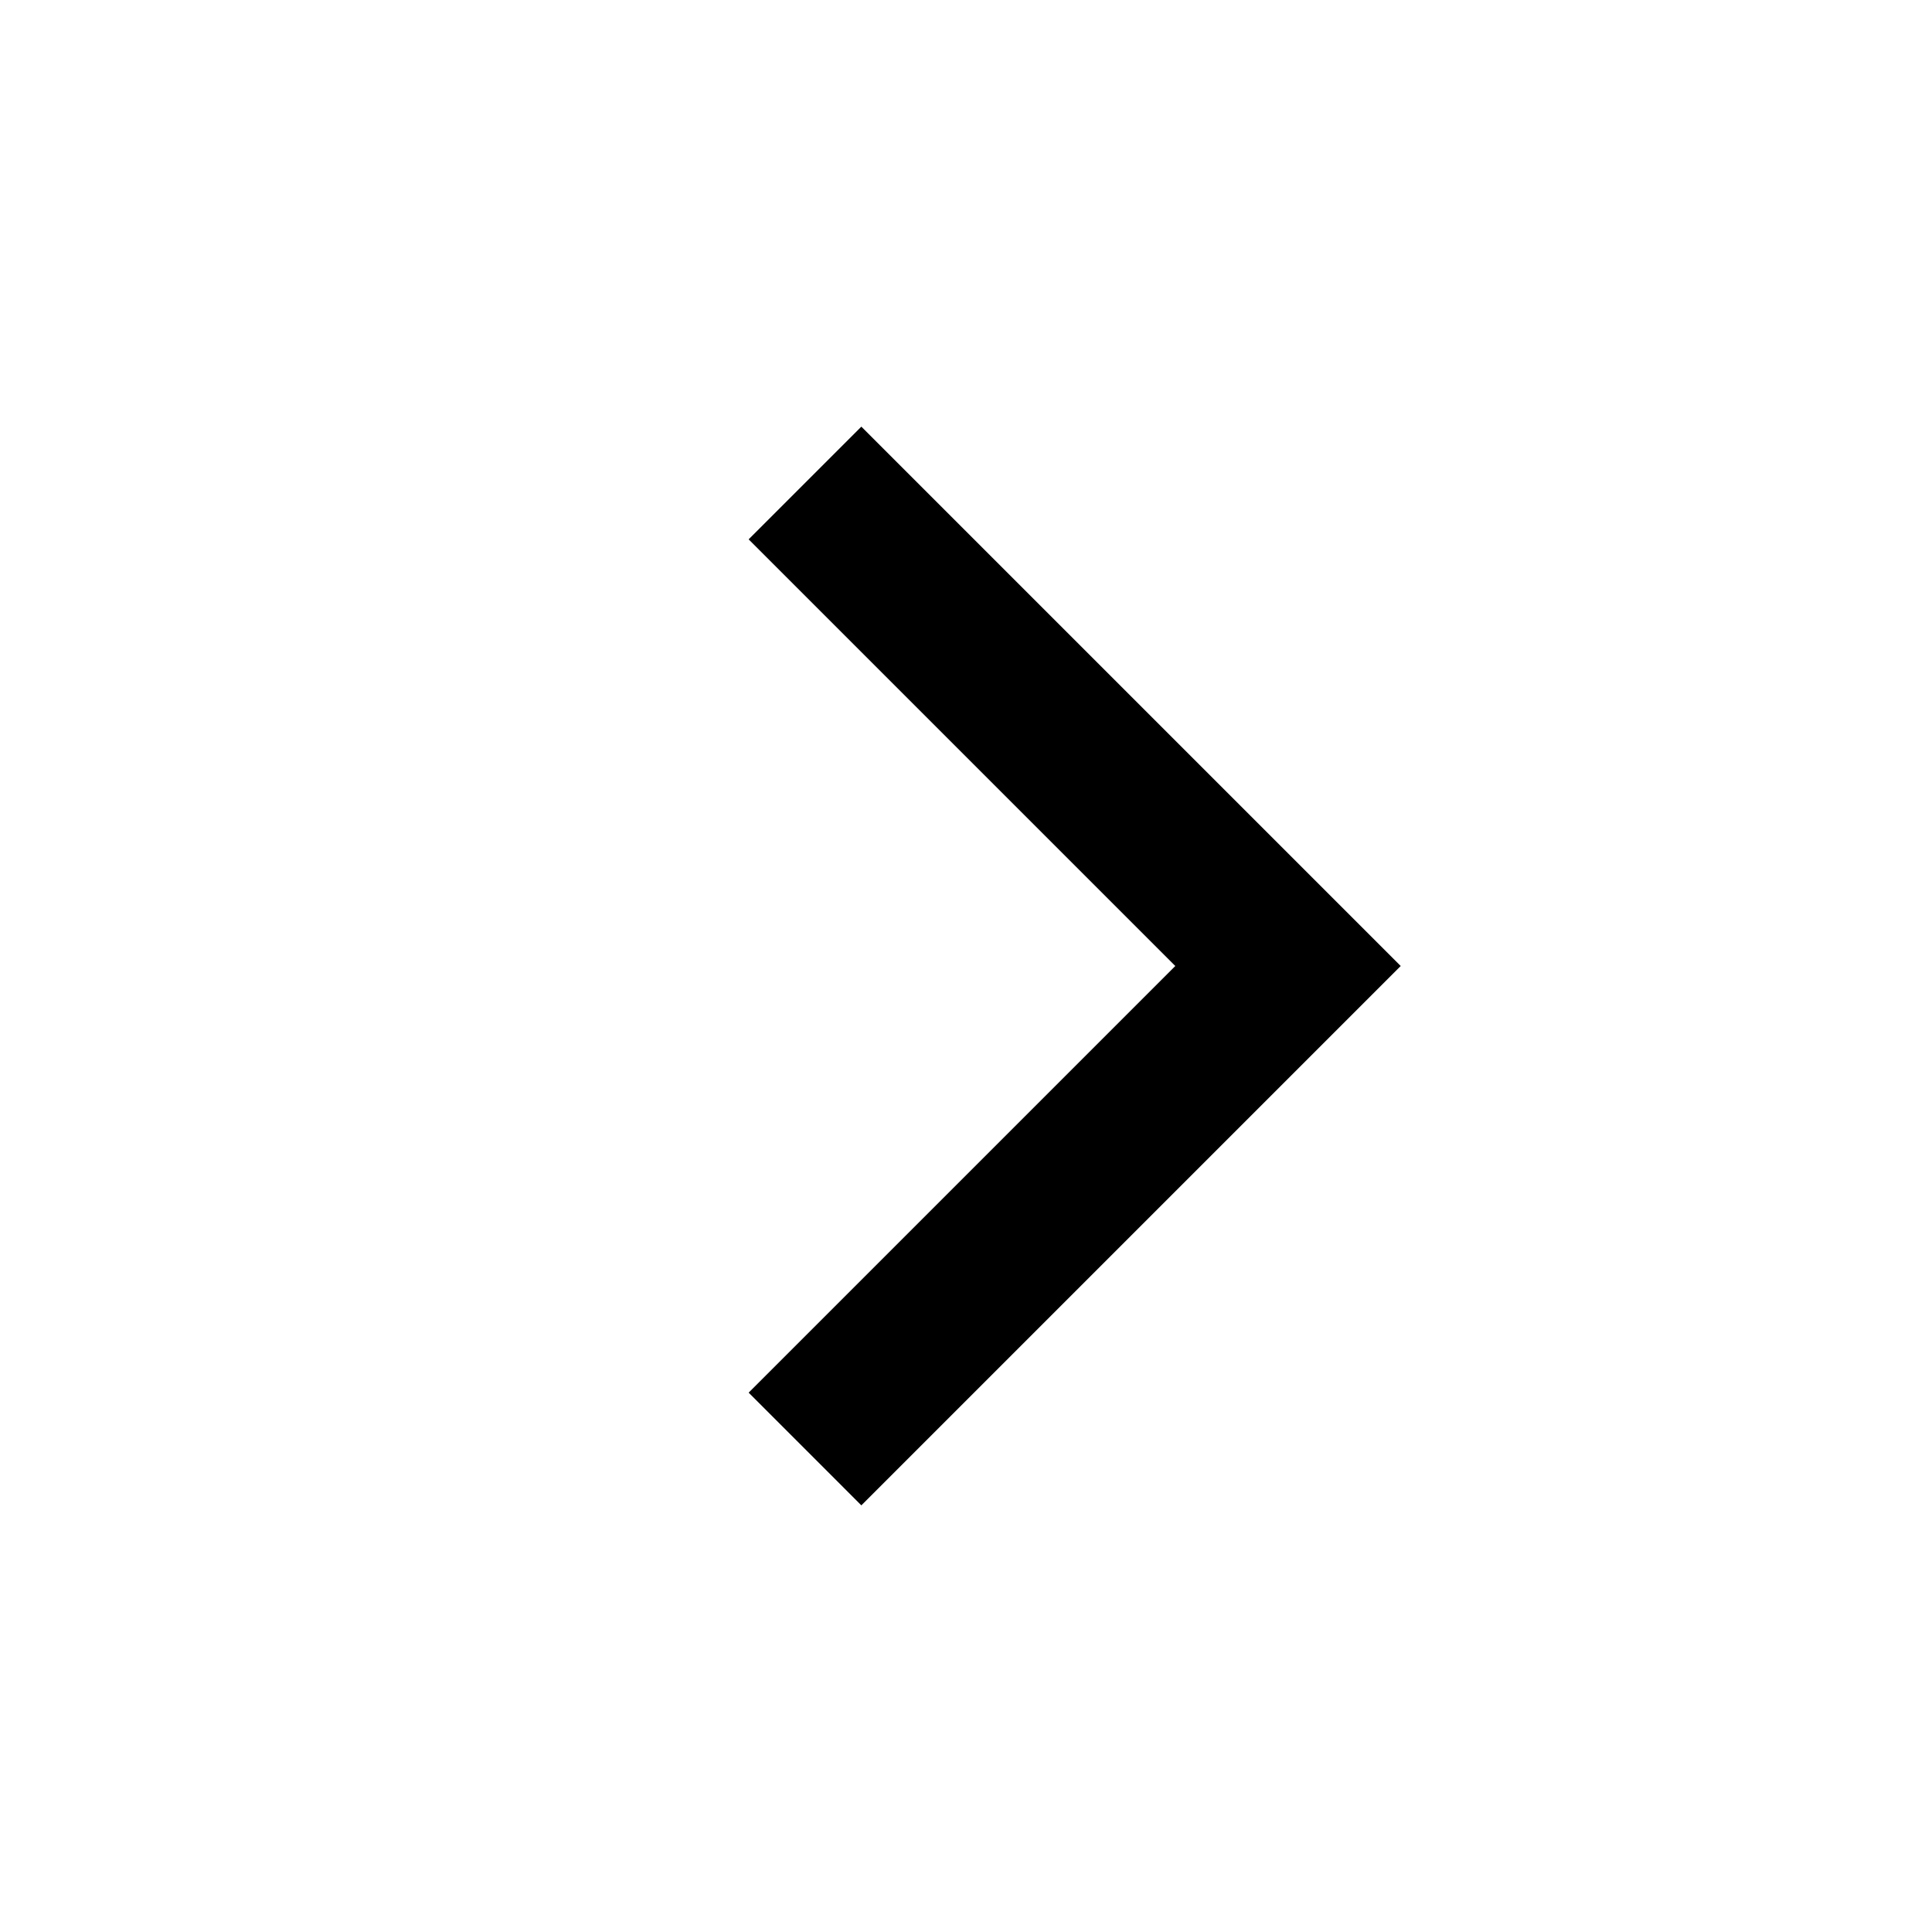
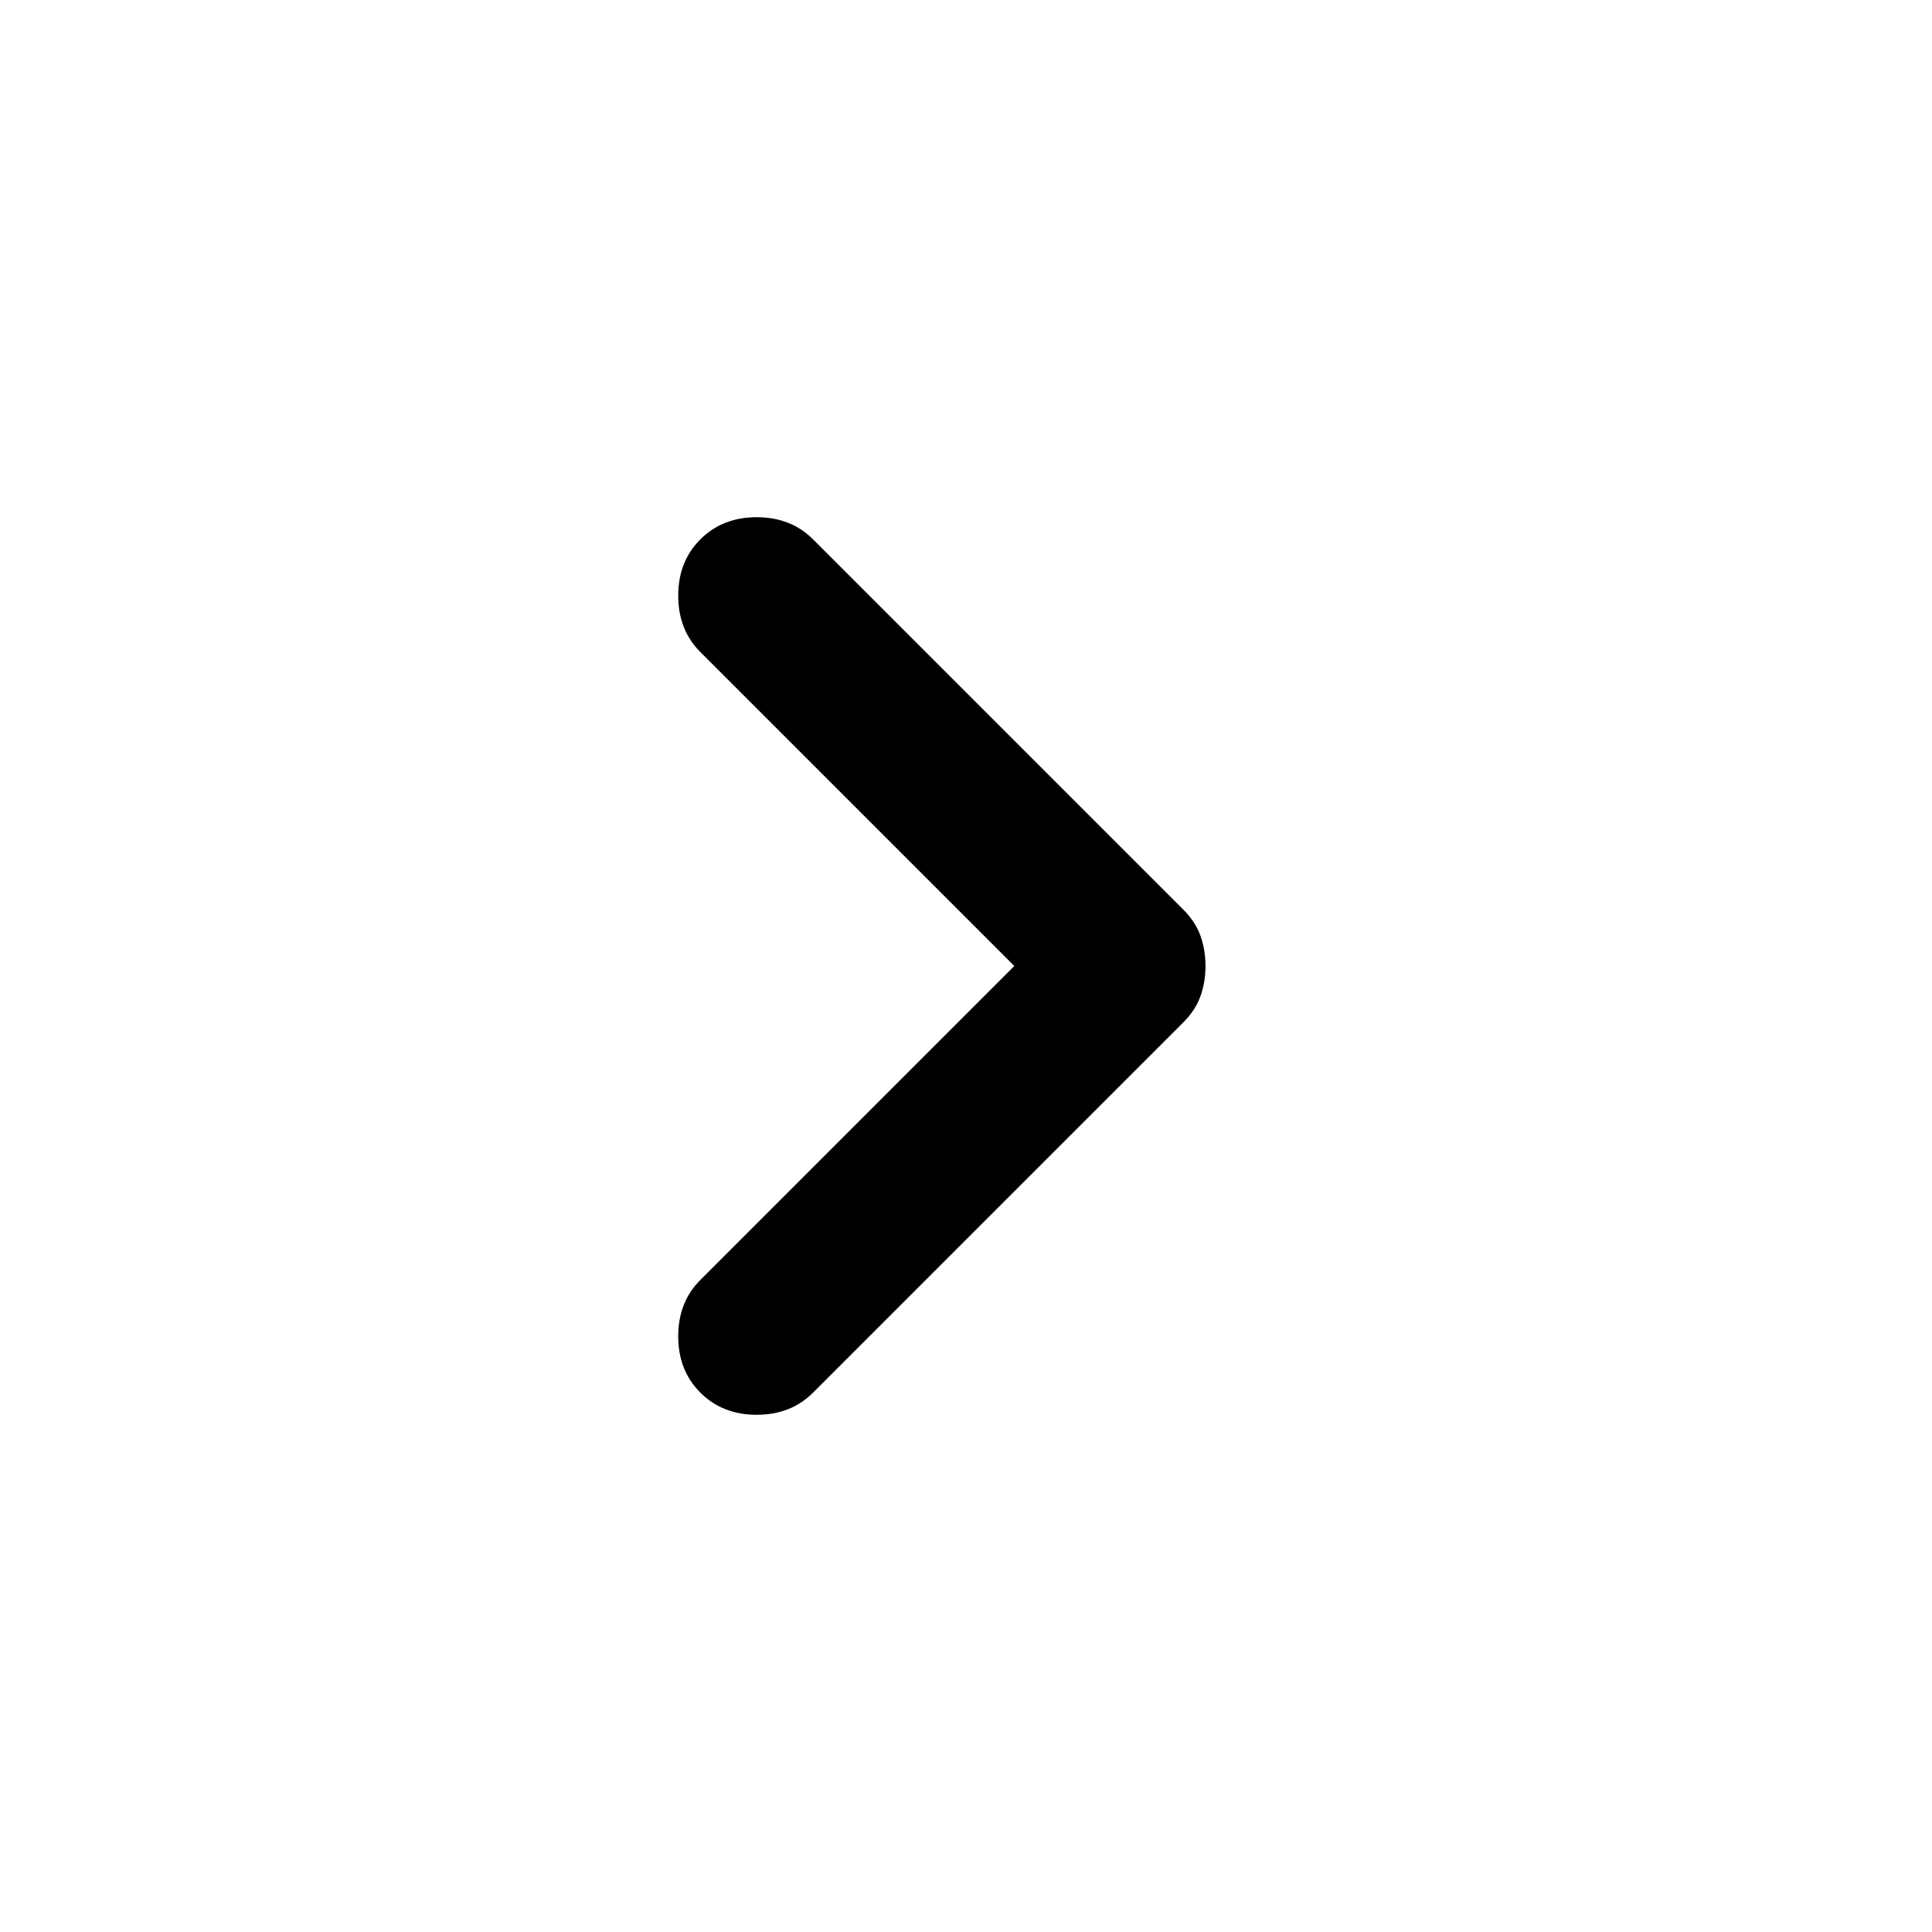
- <svg xmlns="http://www.w3.org/2000/svg" viewBox="0 0 24 24" width="20" height="20" fill="currentColor" aria-hidden="true">
-   <path d="M9.3 6.7 10.7 5.3 17.4 12l-6.7 6.7-1.4-1.4 5.3-5.3-5.3-5.3Z" />
+ <svg xmlns="http://www.w3.org/2000/svg" viewBox="0 -960 960 960" width="20" height="20" fill="currentColor" aria-hidden="true">
+   <path d="M504-480 348-636q-11-11-11-28t11-28q11-11 28-11t28 11l184 184q6 6 8.5 13t2.5 15q0 8-2.5 15t-8.5 13L404-268q-11 11-28 11t-28-11q-11-11-11-28t11-28l156-156Z" />
</svg>
